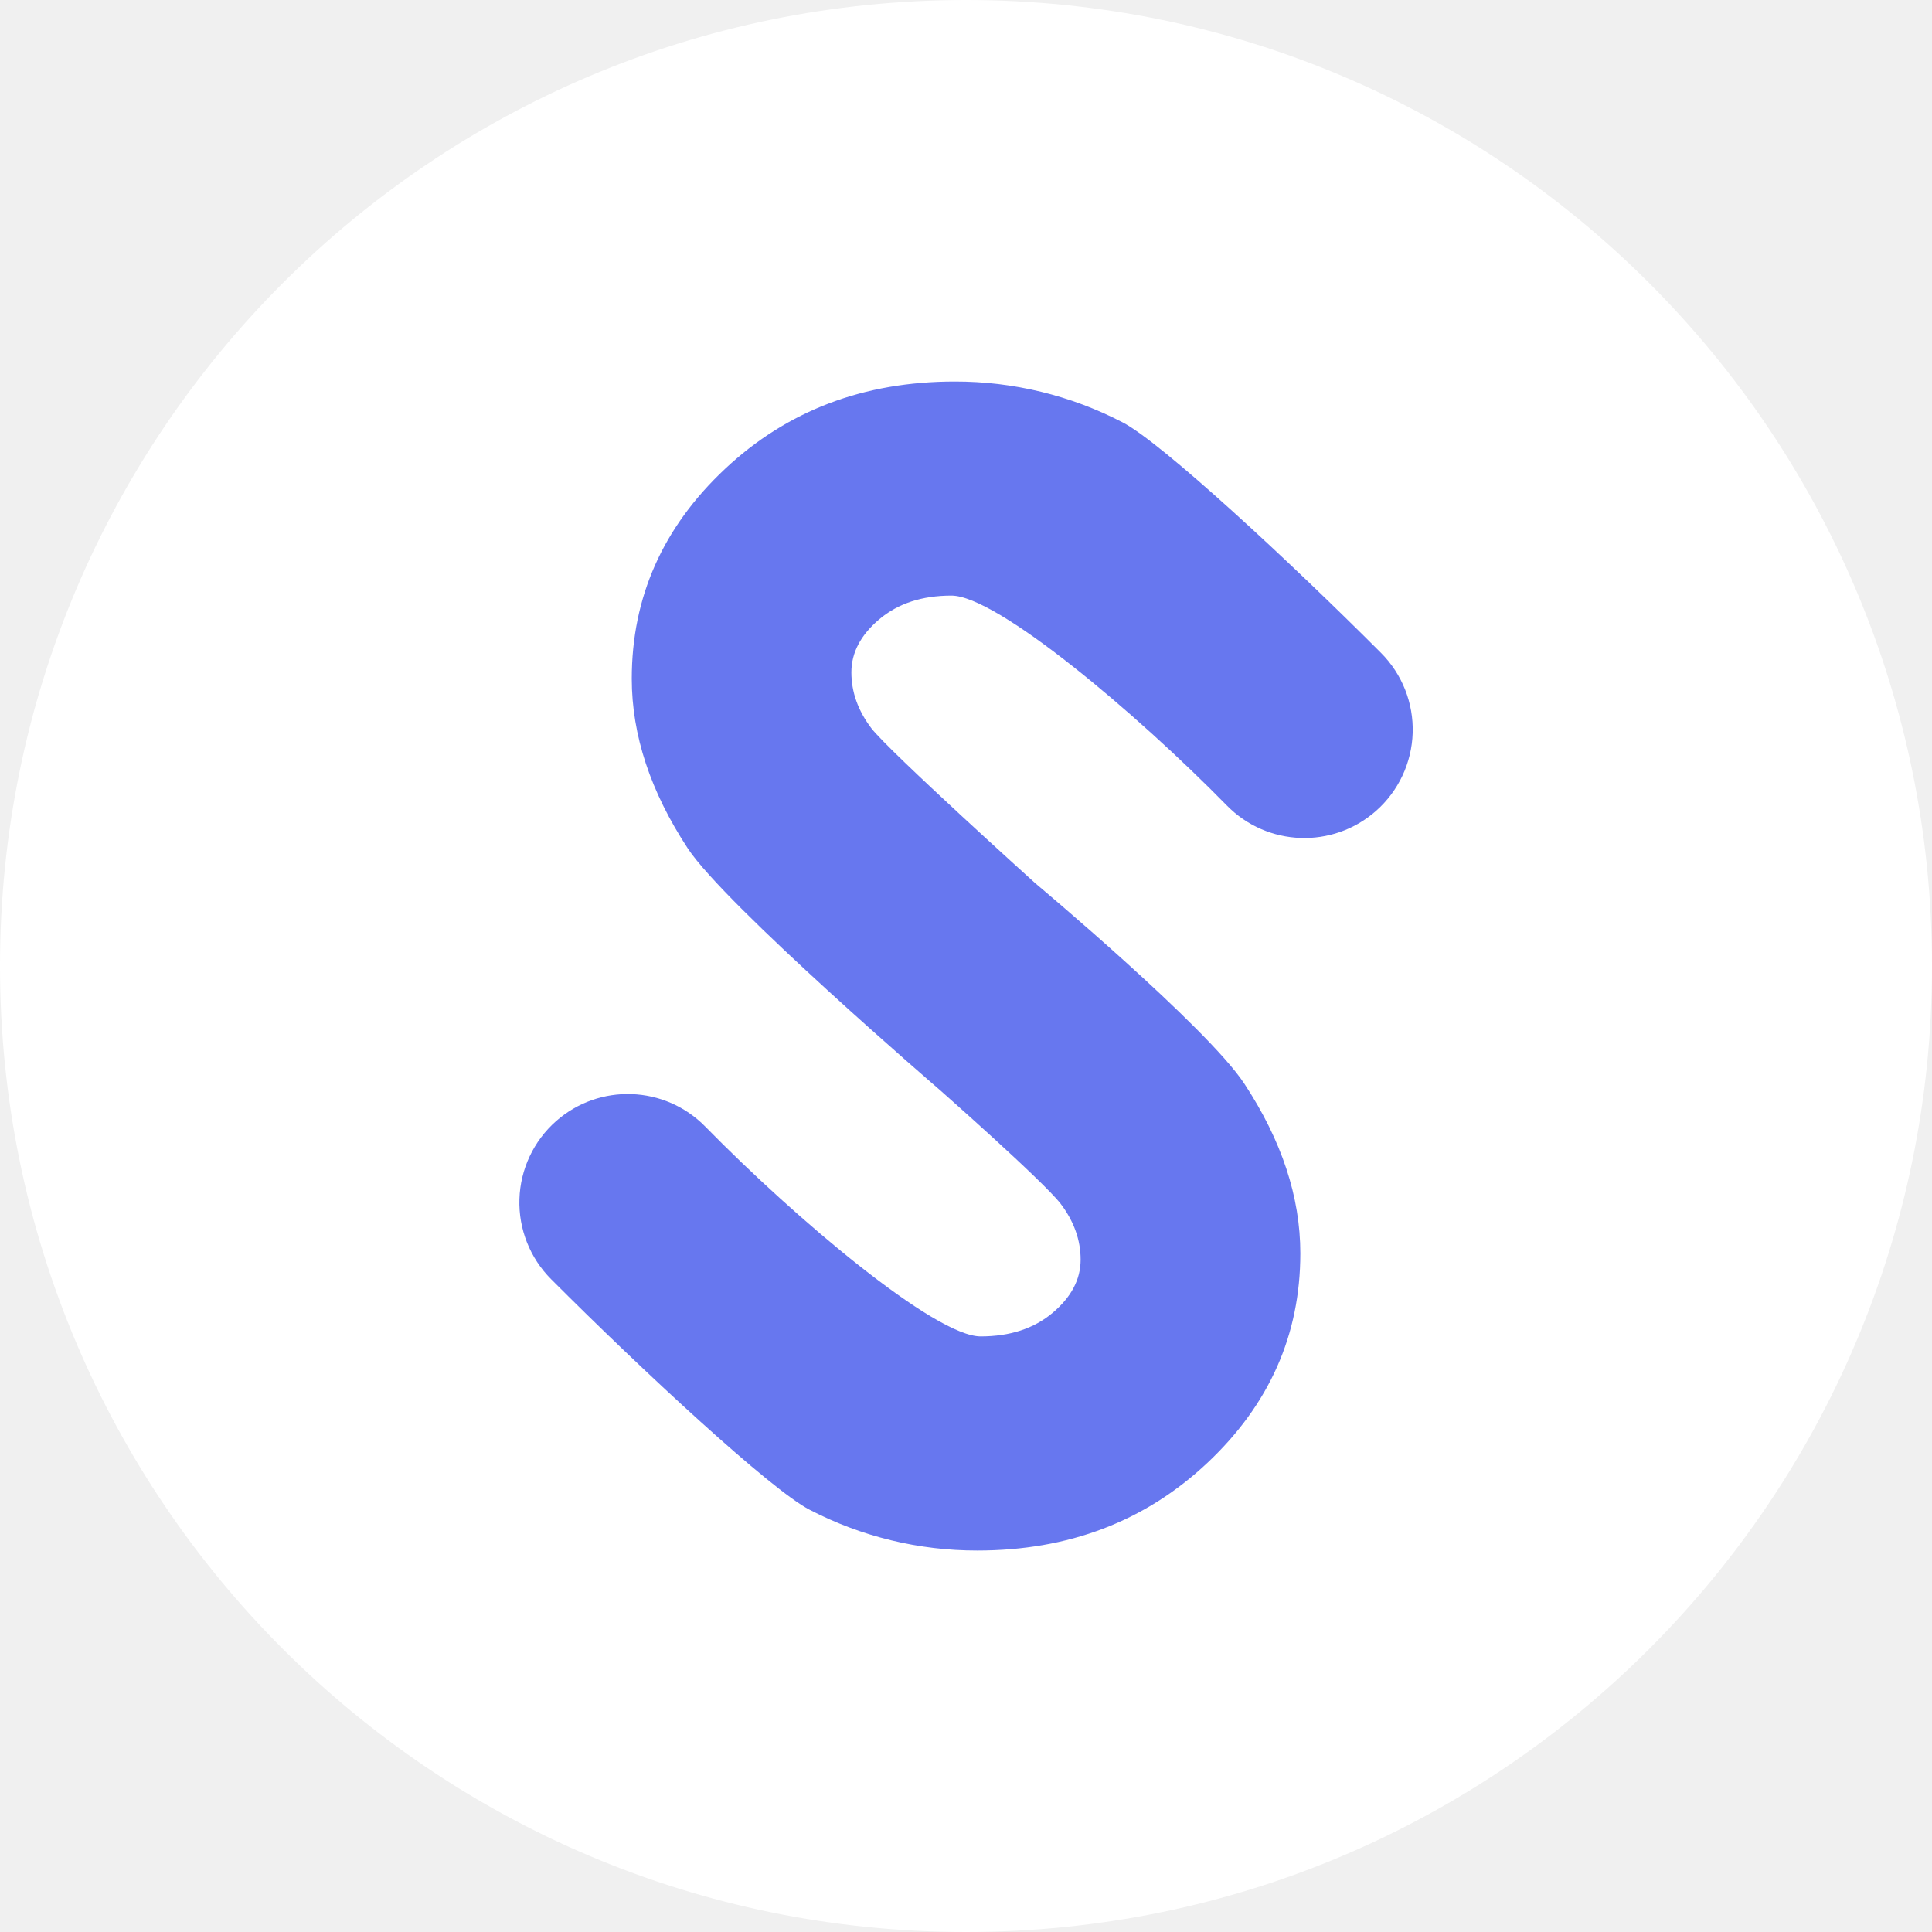
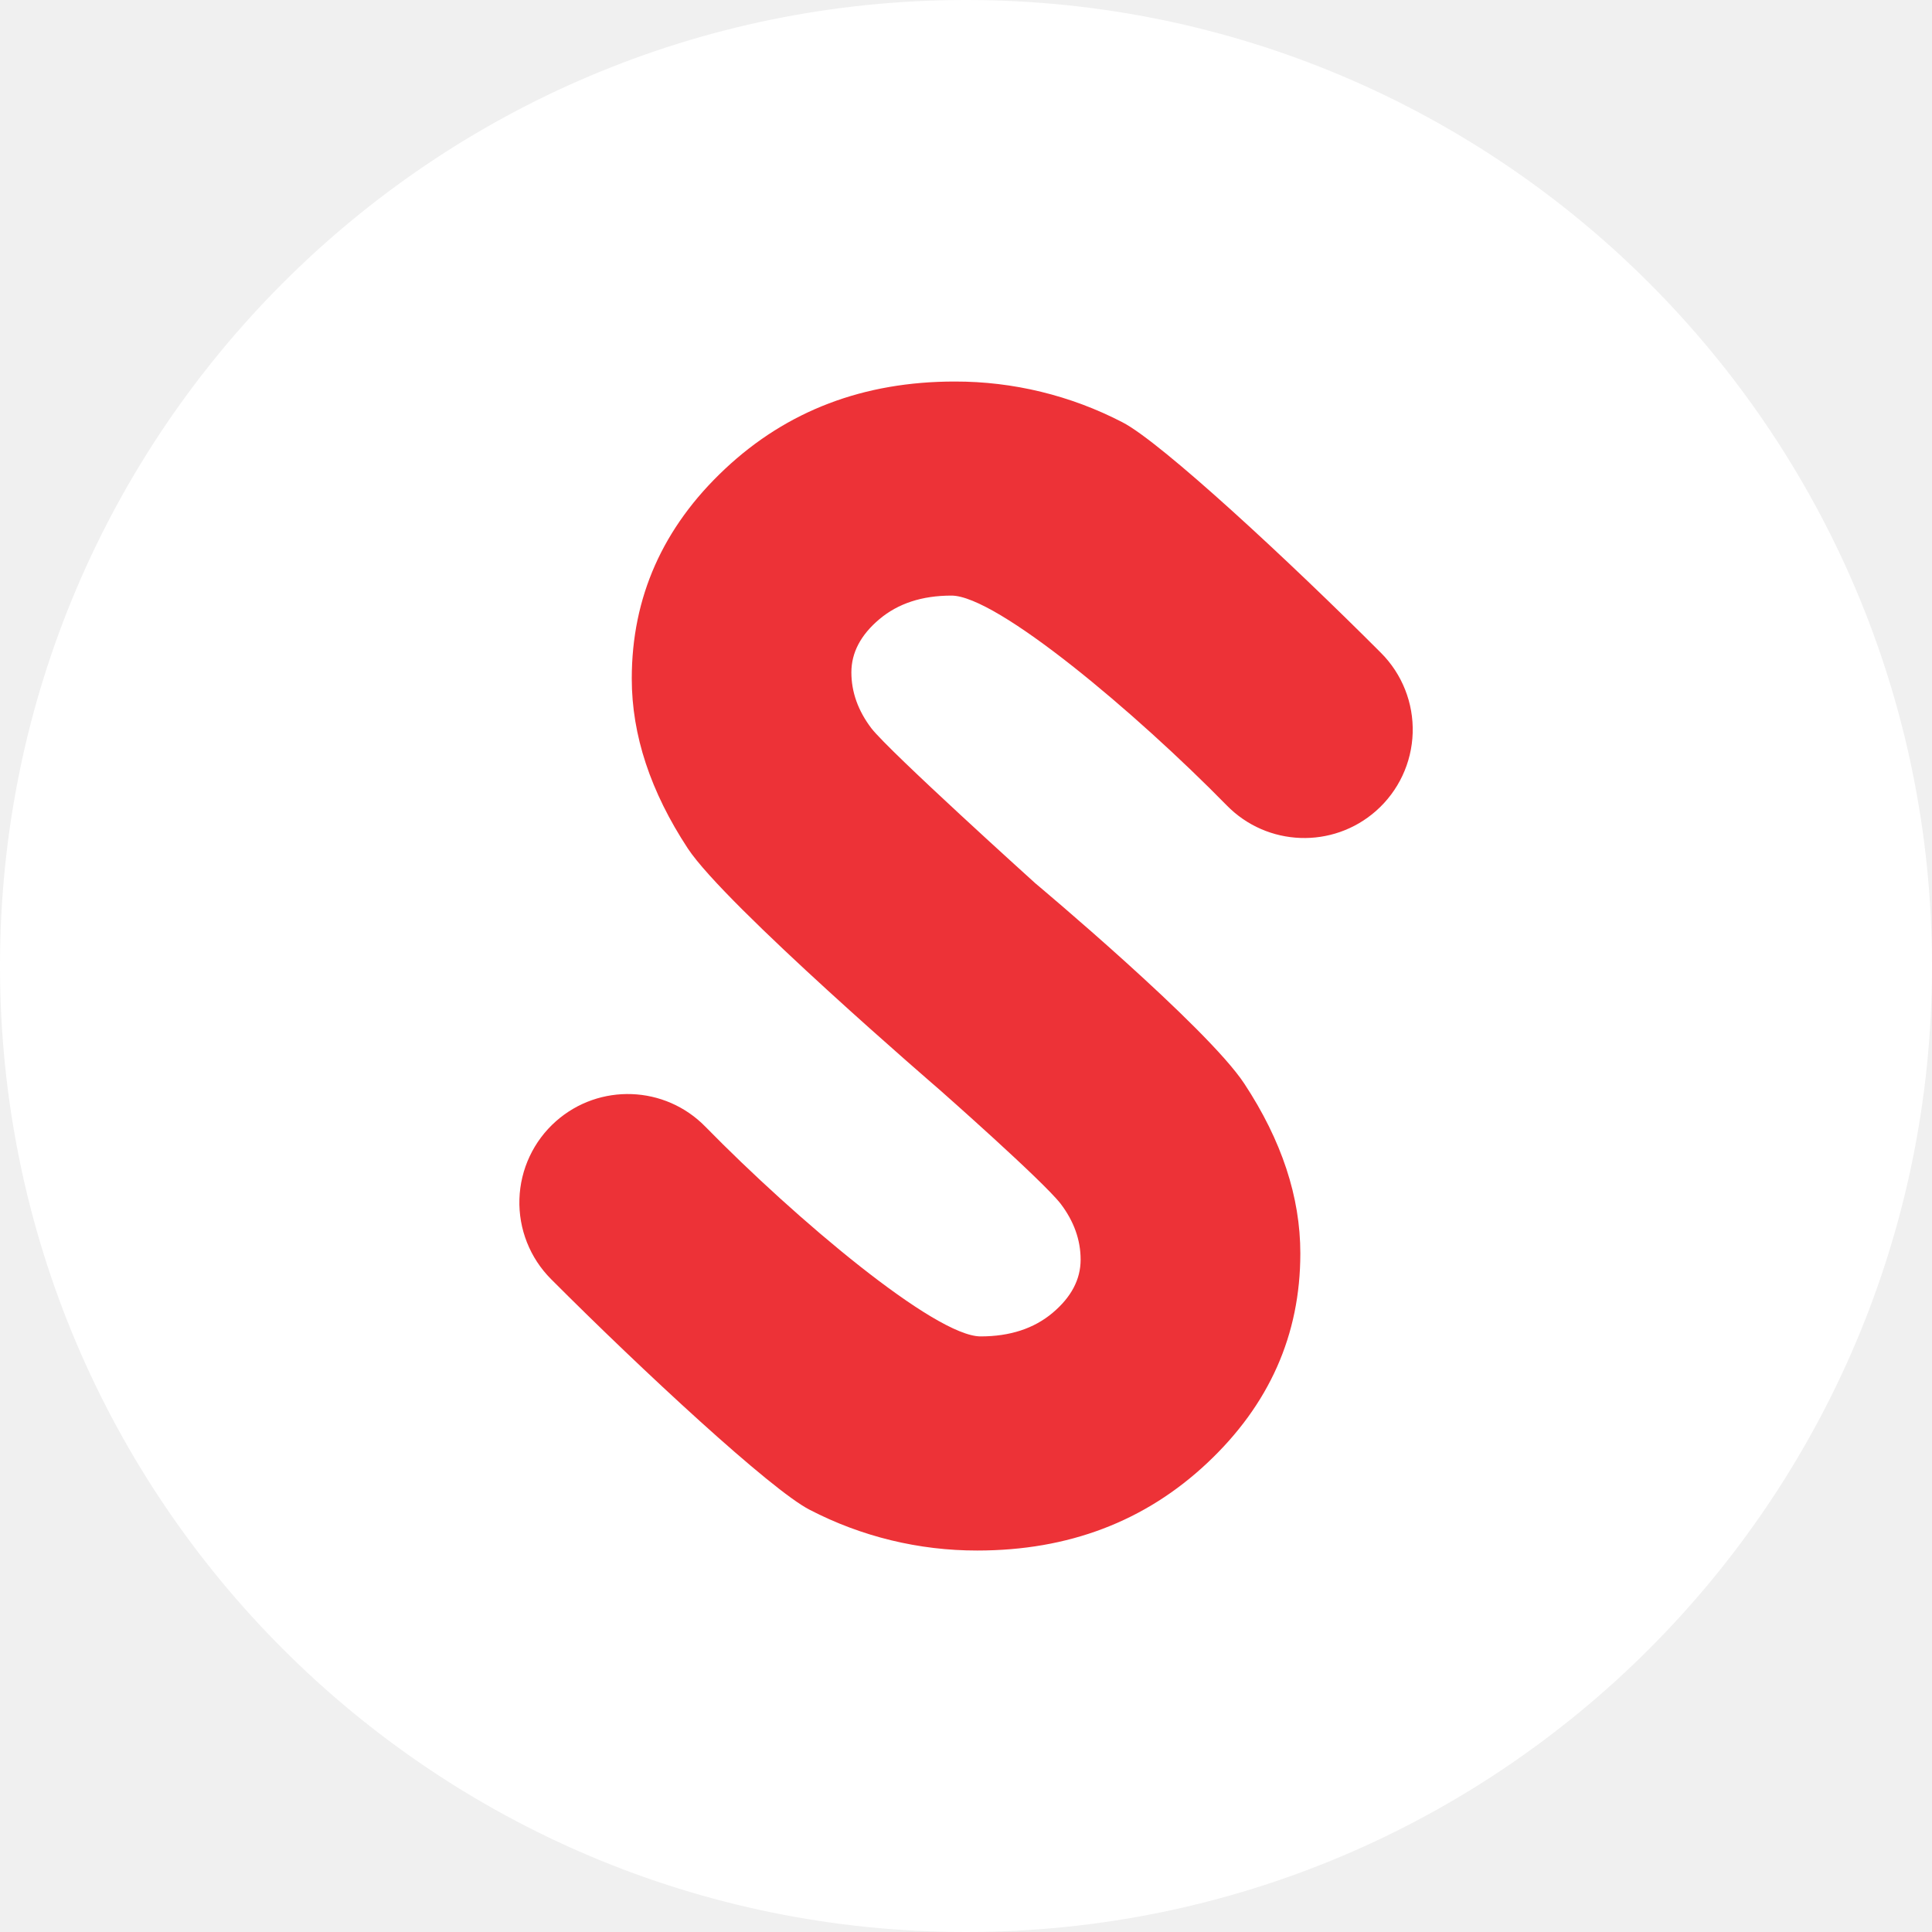
<svg xmlns="http://www.w3.org/2000/svg" id="Layer_1" data-name="Layer 1" viewBox="0 0 1000 1000">
  <defs>
-     <style>.cls-1{fill:white;}.cls-2{fill:#6777ef;stroke:none;stroke-miterlimit:10;stroke-width:30px;}</style>
+     <style>.cls-1{fill:white;}.cls-2{fill:#ed3237;stroke:none;stroke-miterlimit:10;stroke-width:30px;}</style>
  </defs>
  <circle class="cls-1" cx="500" cy="500" r="500" />
  <path class="cls-2" d="M486.5,564.21S375.28,468.5,356,439.14s-29-58.64-29-87.86q0-63.25,48.22-108.53t119-45.27a187.77,187.77,0,0,1,86.73,21.08c20,10.24,86.71,72.12,133.84,119.36a56.16,56.16,0,0,1-2.55,81.8h0a56.15,56.15,0,0,1-77.28-2.85c-46.88-47.82-119-108.59-142.5-108.59q-22.79,0-37.28,12.2T440.67,348q0,15.3,10.35,28.95c9.39,12.13,84.91,80.28,84.91,80.28s88.79,74.3,108.12,103.66,29,58.64,29,87.86q0,63.25-48.22,108.53t-119,45.27a187.77,187.77,0,0,1-86.73-21.08c-20-10.24-86.71-72.12-133.84-119.36a56.16,56.16,0,0,1,2.55-81.8h0a56.15,56.15,0,0,1,77.28,2.85C411.94,631,484,691.72,507.56,691.72q22.79,0,37.28-12.2T559.33,652q0-15.3-10.35-28.95C539.59,611,486.5,564.21,486.5,564.21Z" />
</svg>
